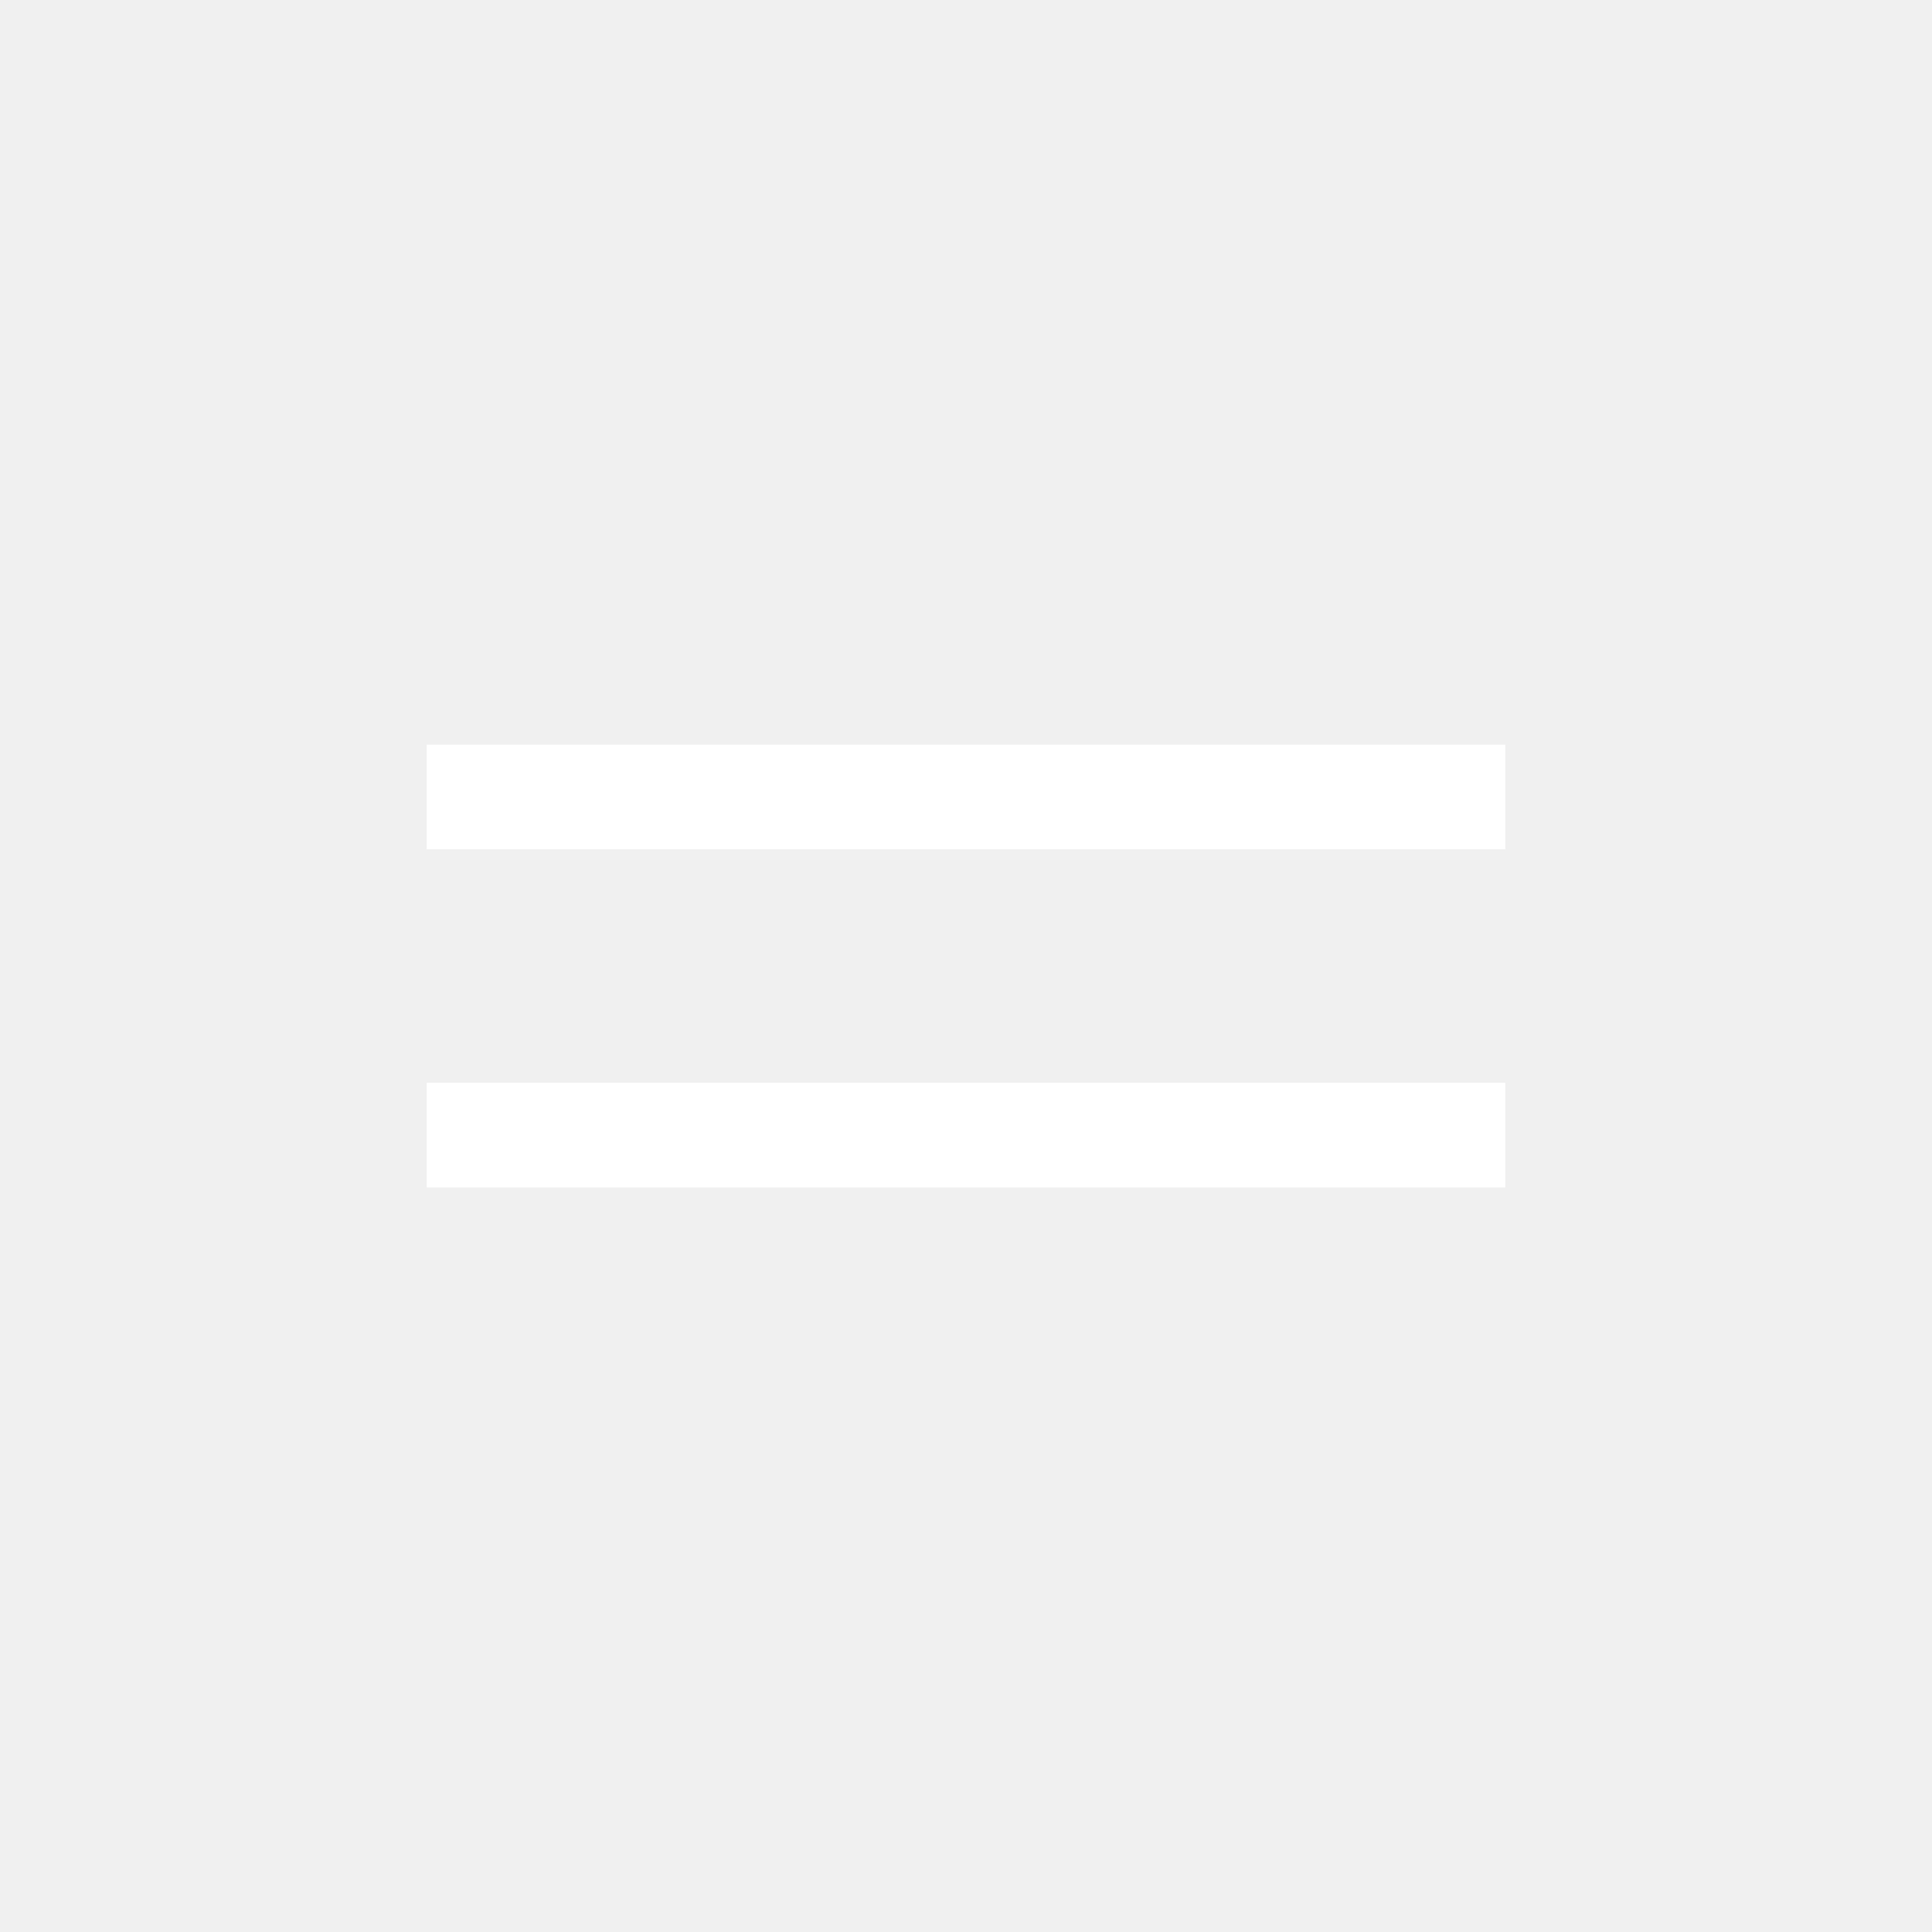
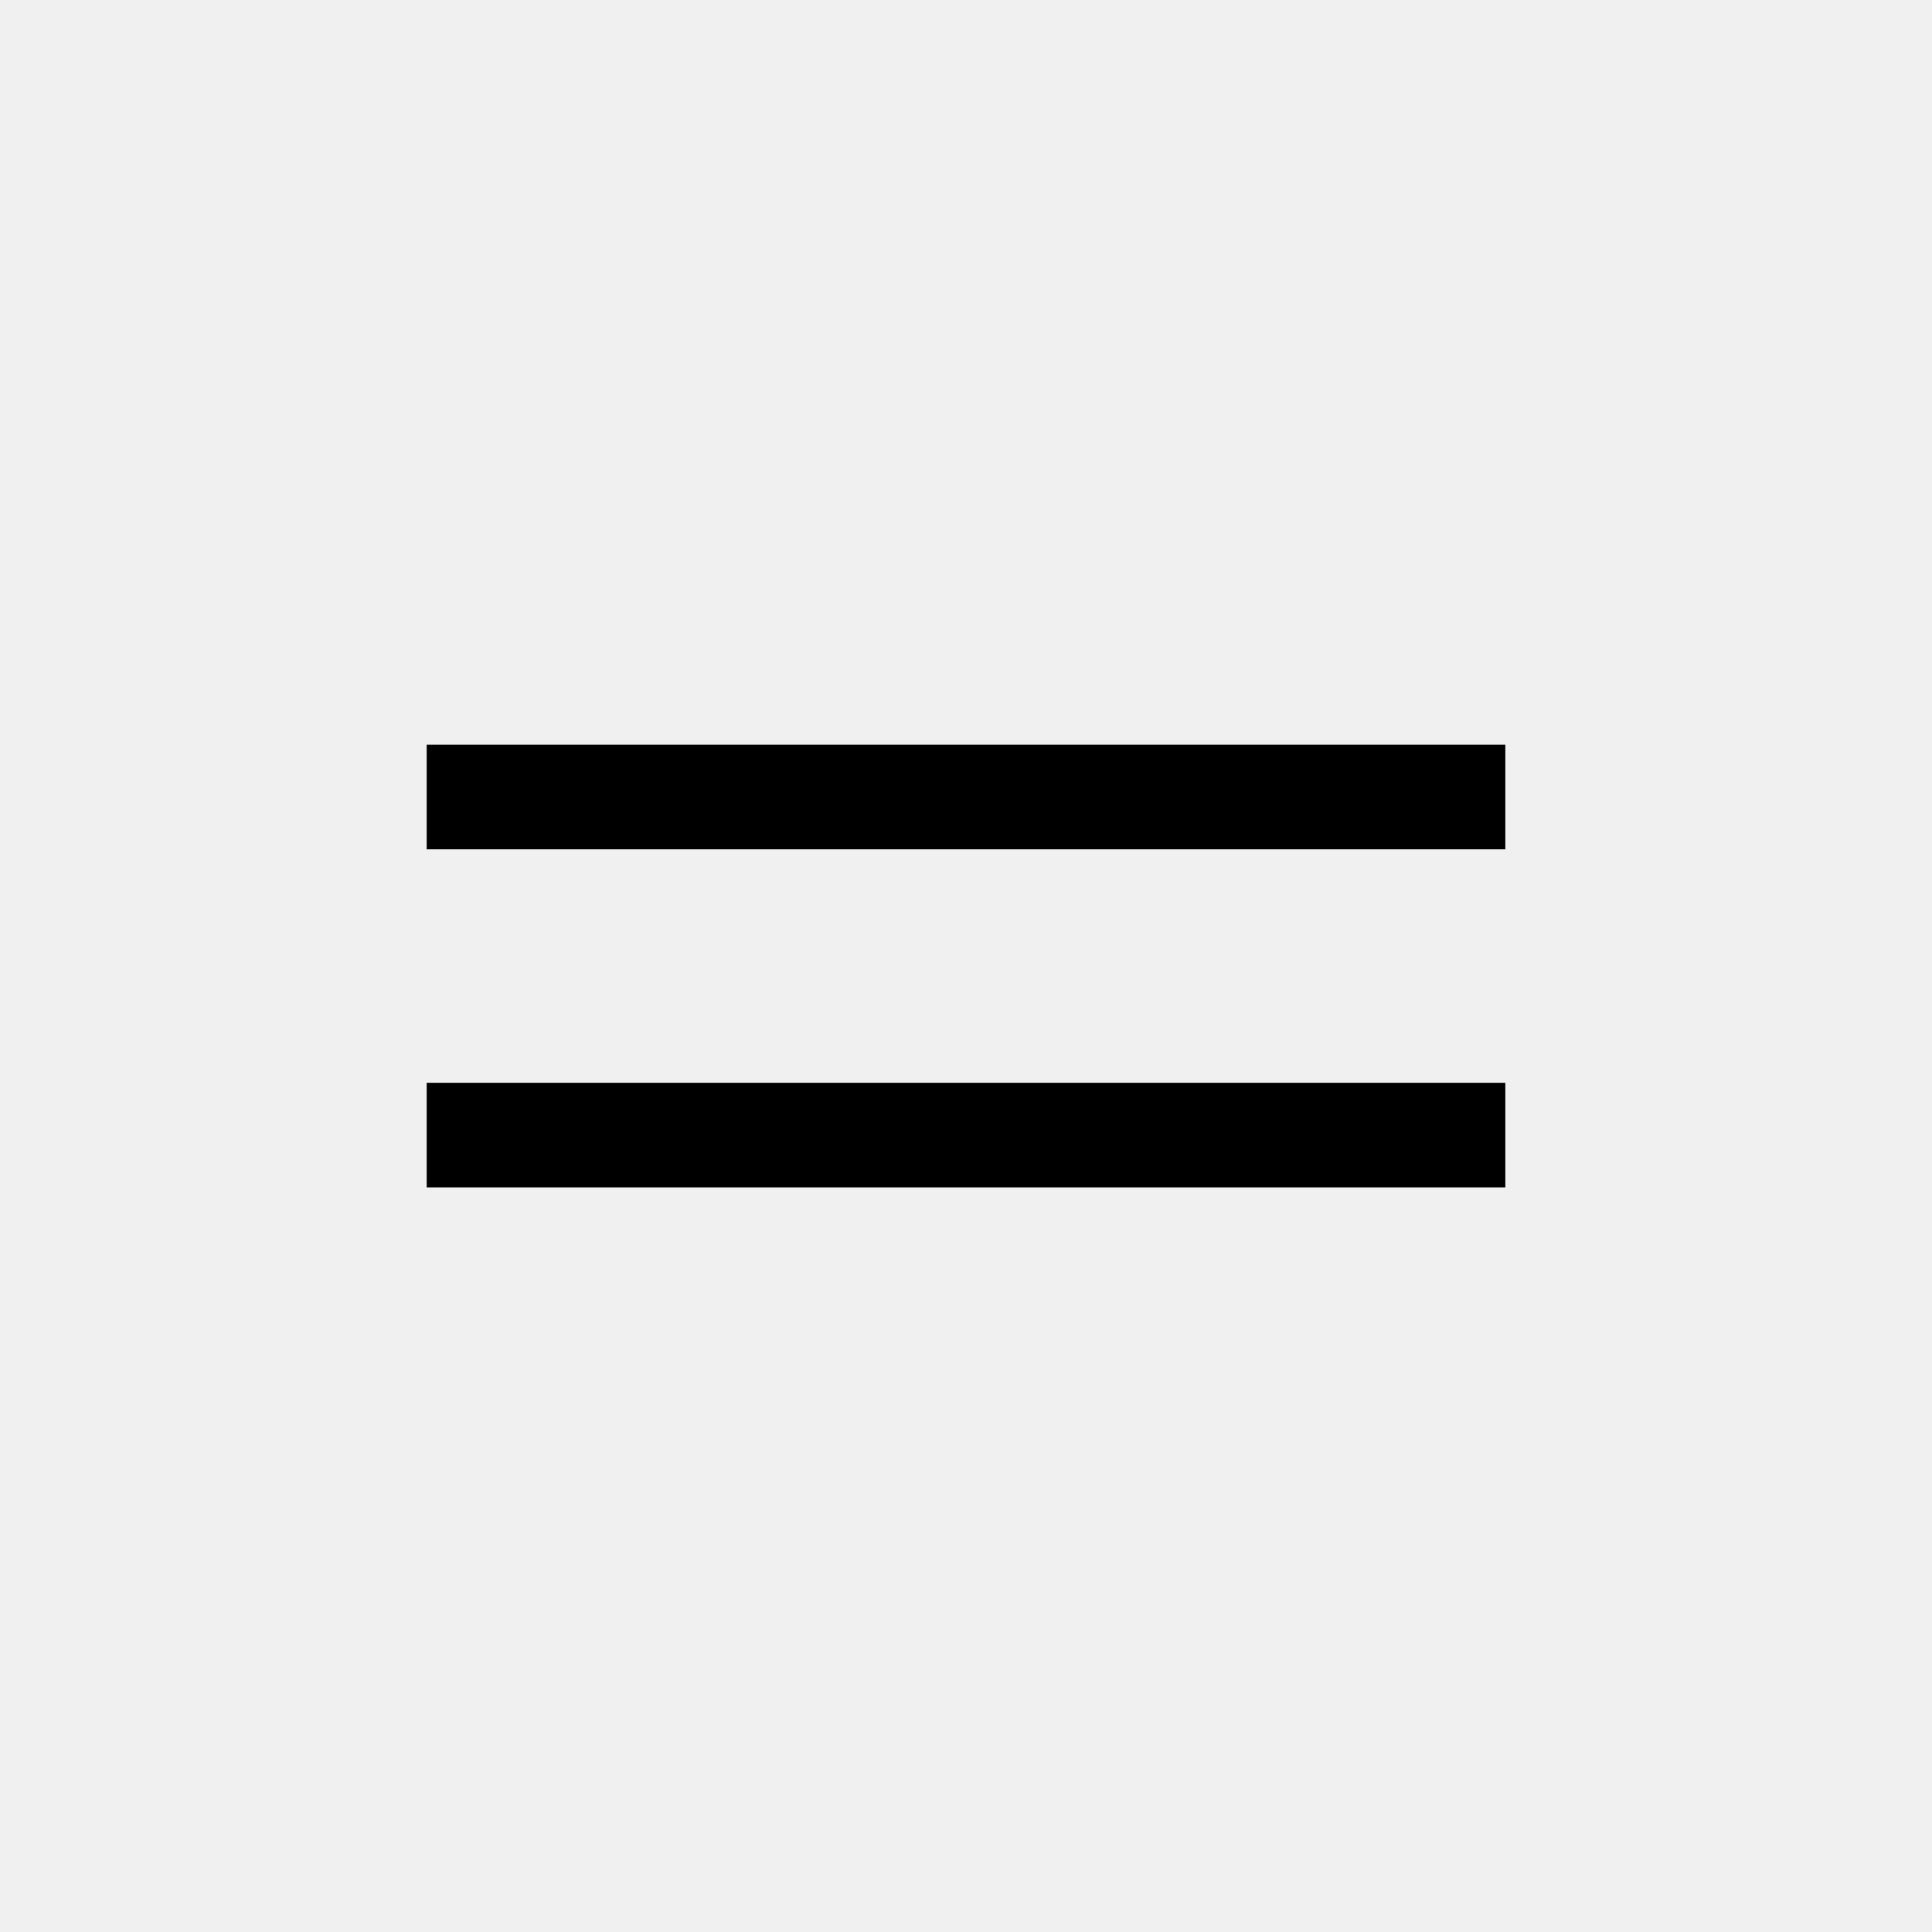
<svg xmlns="http://www.w3.org/2000/svg" width="20" height="20" viewBox="0 0 20 20" fill="none">
  <mask id="mask0_348_1110" style="mask-type:alpha" maskUnits="userSpaceOnUse" x="0" y="0" width="20" height="20">
    <rect width="20" height="20" fill="#D9D9D9" />
  </mask>
  <g mask="url(#mask0_348_1110)">
-     <path d="M4.417 12.292V11.209H15.583V12.292H4.417ZM4.417 8.792V7.709H15.583V8.792H4.417Z" fill="white" />
+     <path d="M4.417 12.292V11.209H15.583V12.292H4.417ZM4.417 8.792V7.709H15.583V8.792H4.417Z" fill="currentColor" />
  </g>
</svg>
